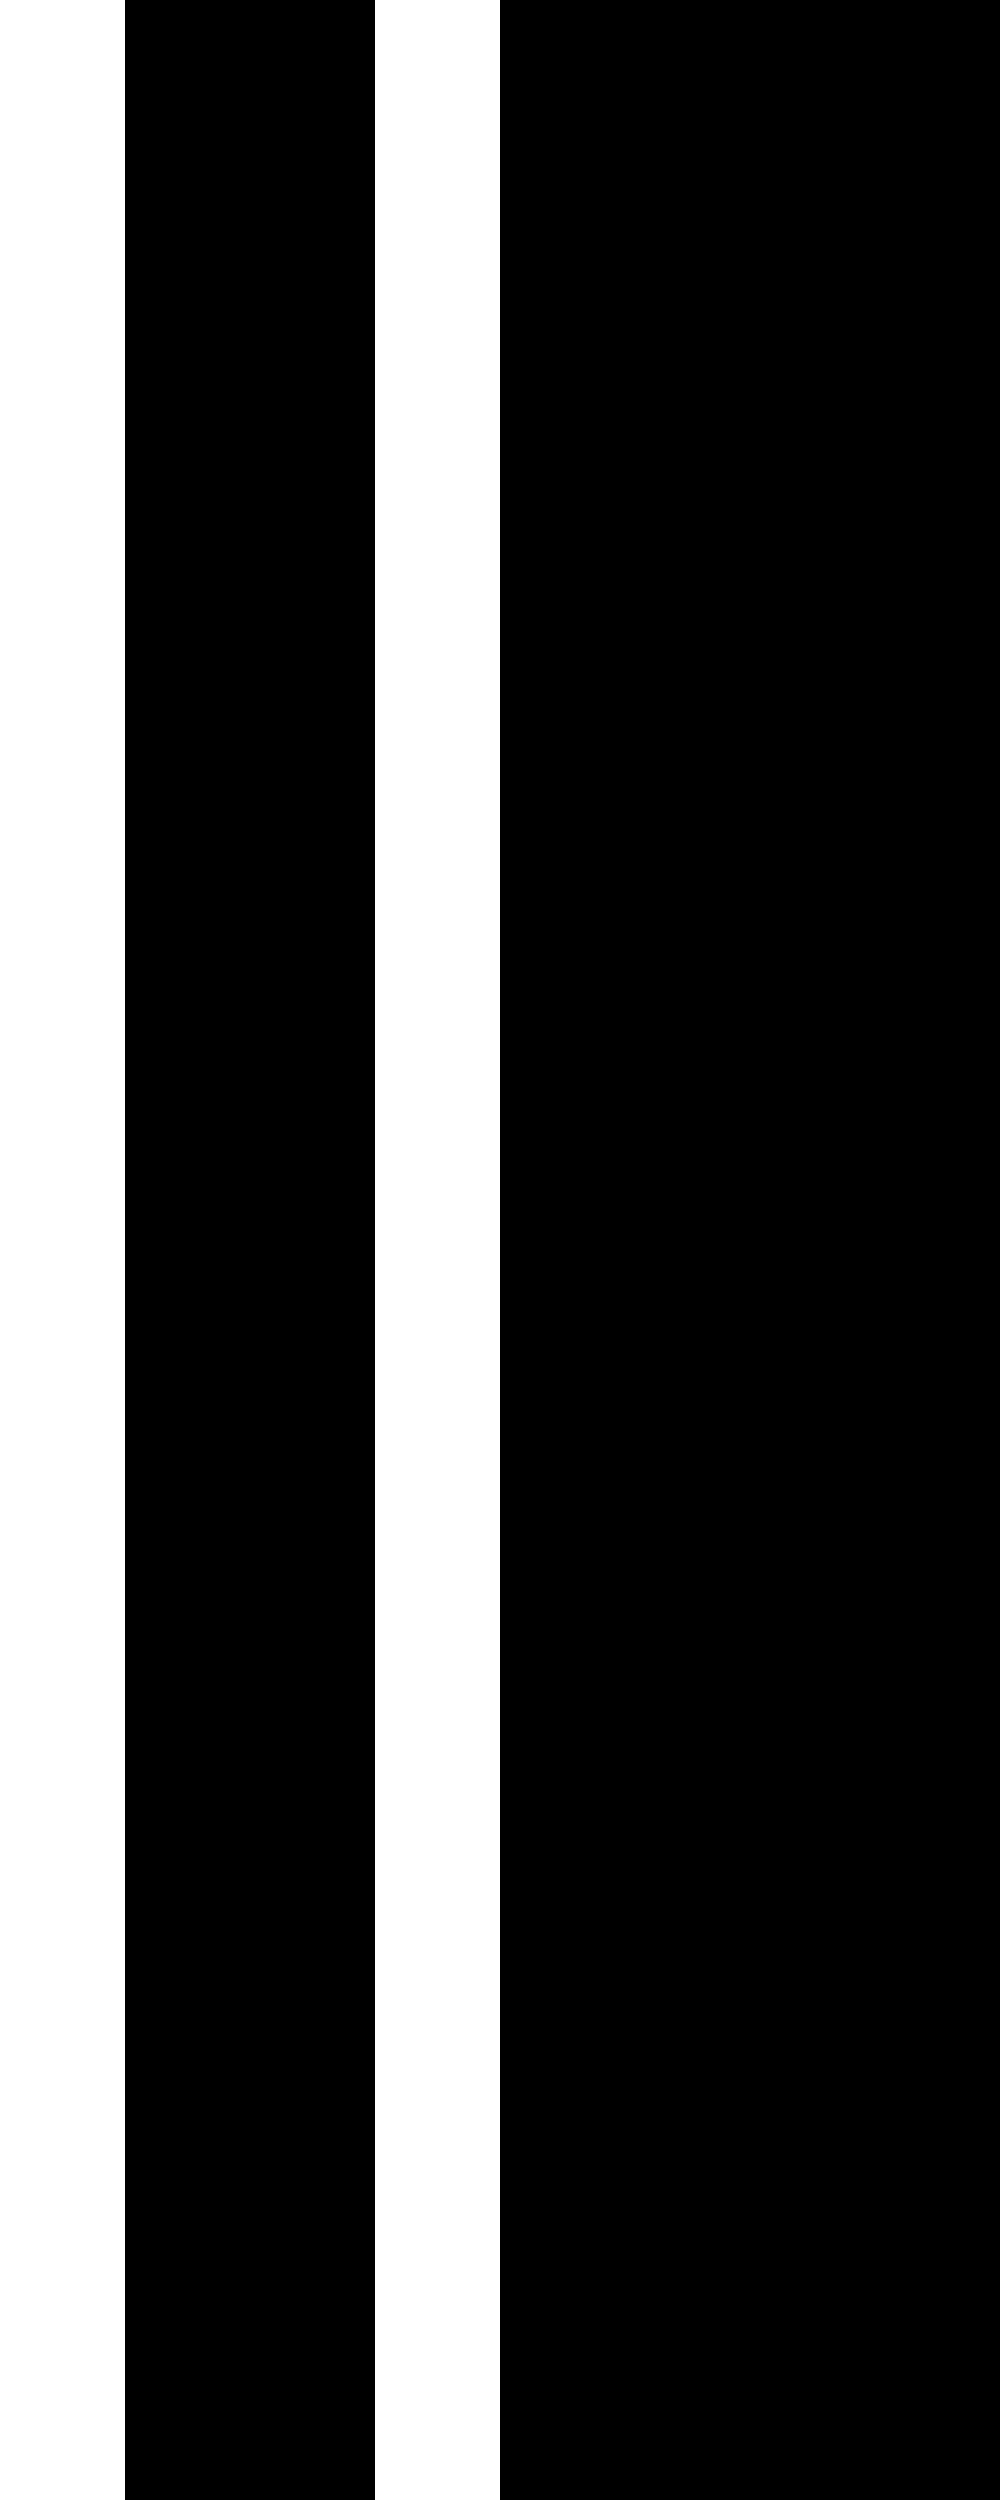
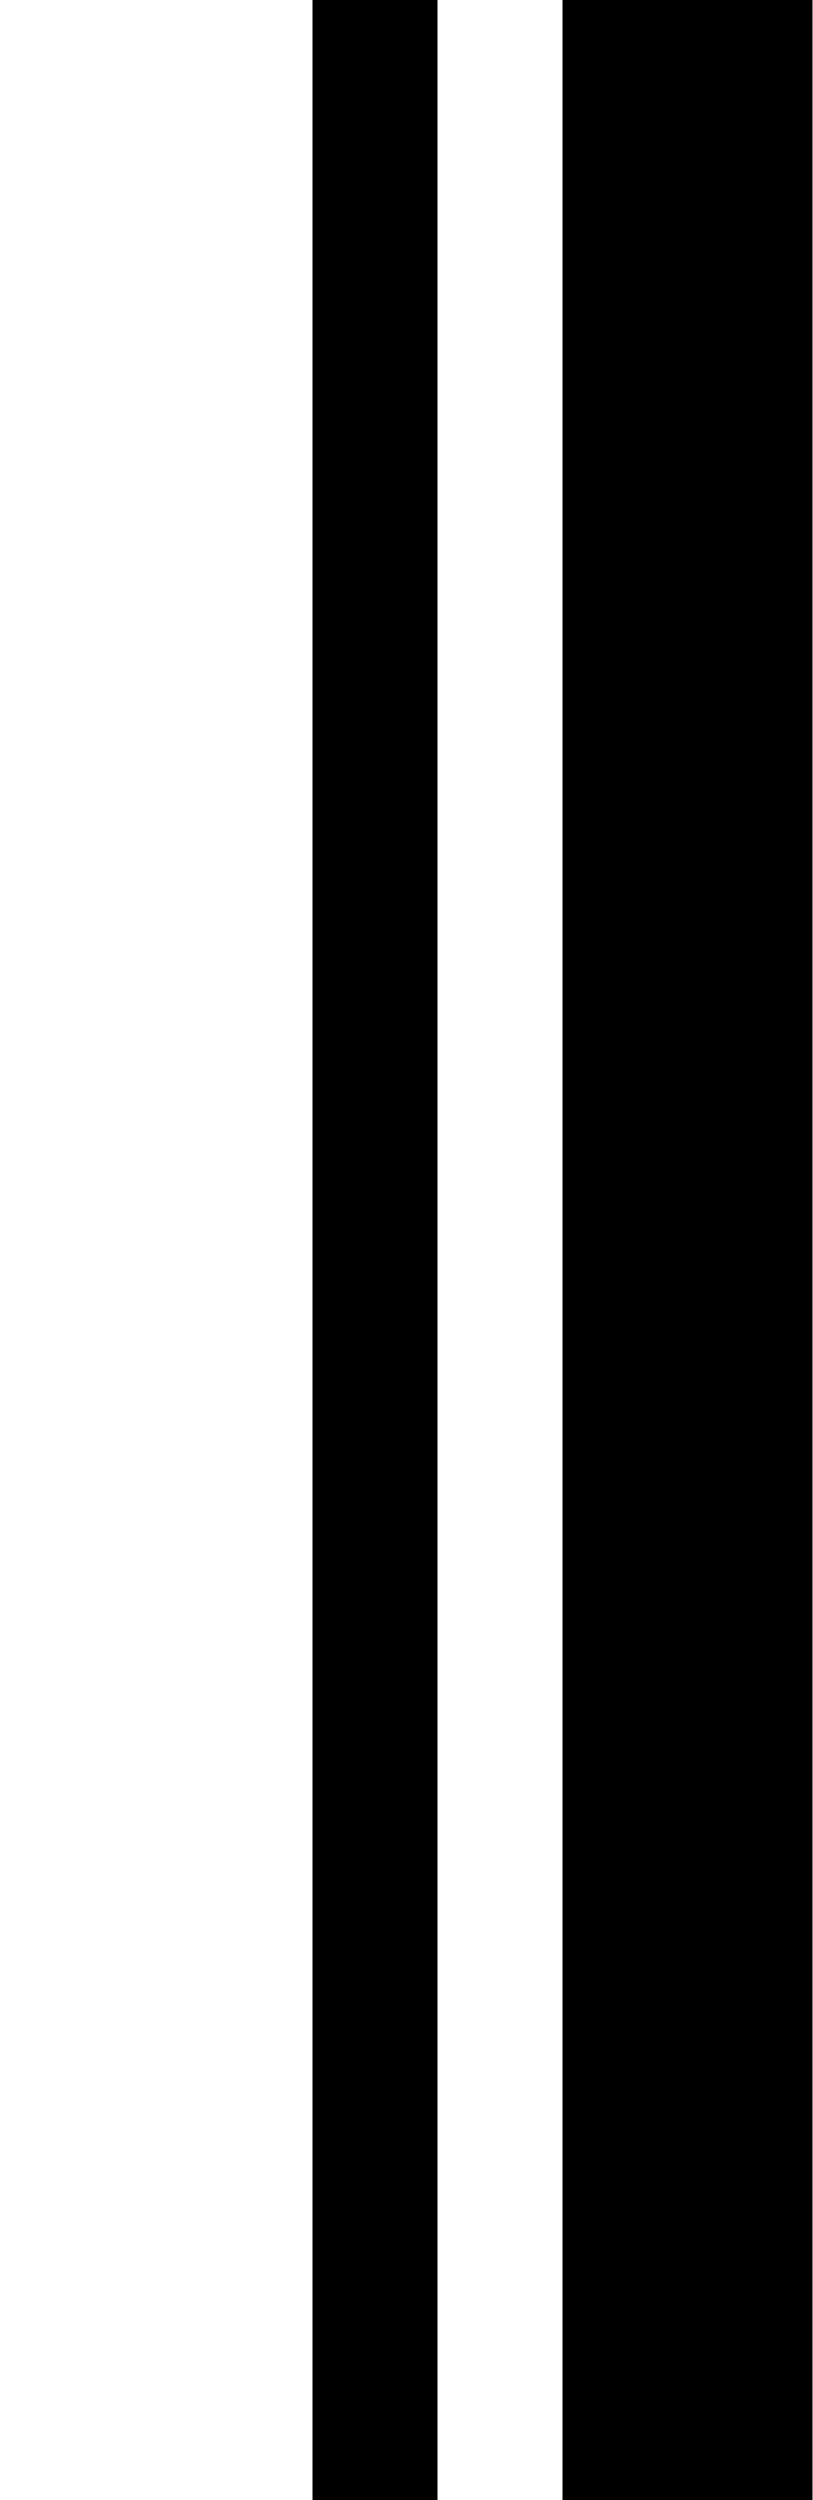
- <svg xmlns="http://www.w3.org/2000/svg" width="200" height="500">
-   <style>
- 
-     </style>
+ <svg xmlns="http://www.w3.org/2000/svg" preserveAspectRatio="none" viewBox="0 0 130 400" width="130" height="400">
  <g>
-     <line x1="50" x2="50" y1="0" y2="500" stroke-width="50" class="line" stroke="black" />
-     <line x1="150" x2="150" y1="0" y2="500" stroke-width="100" class="line" stroke="black" />
+     <line x1="60" x2="60" y1="0" y2="400" stroke="black" stroke-width="20" />
+     <line x1="110" x2="110" y1="0" y2="400" stroke="black" stroke-width="40" />
  </g>
</svg>
